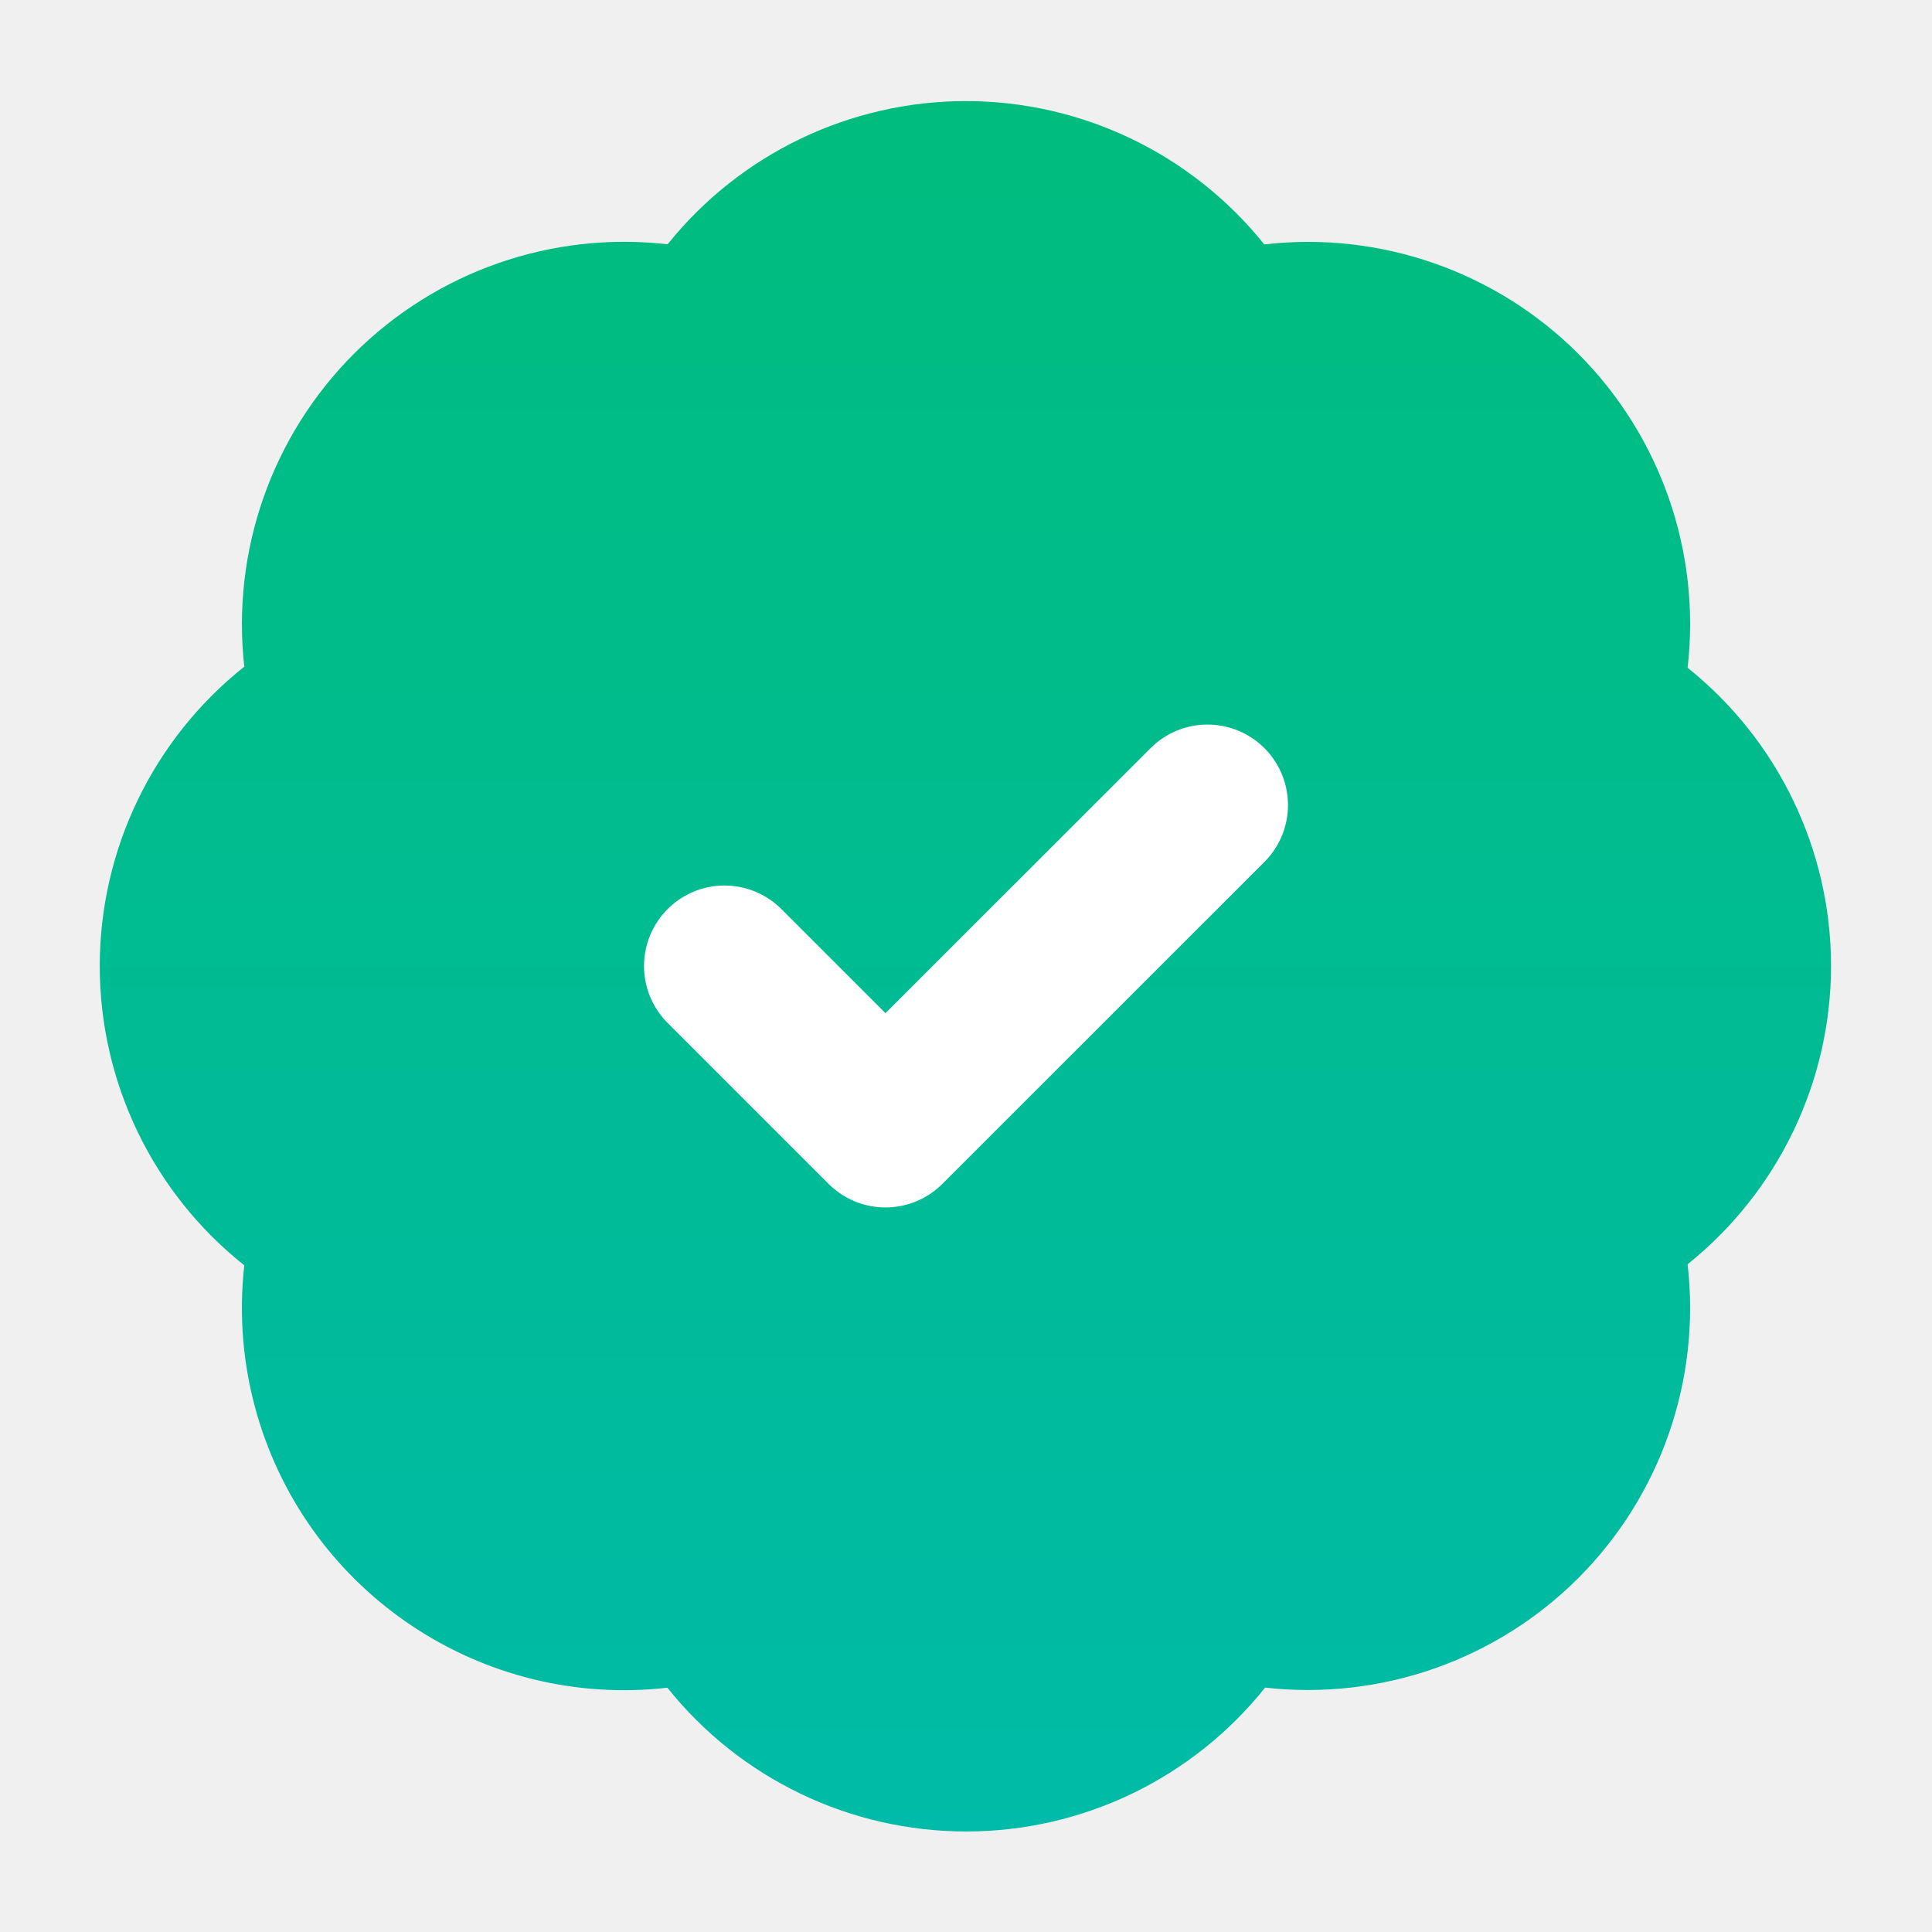
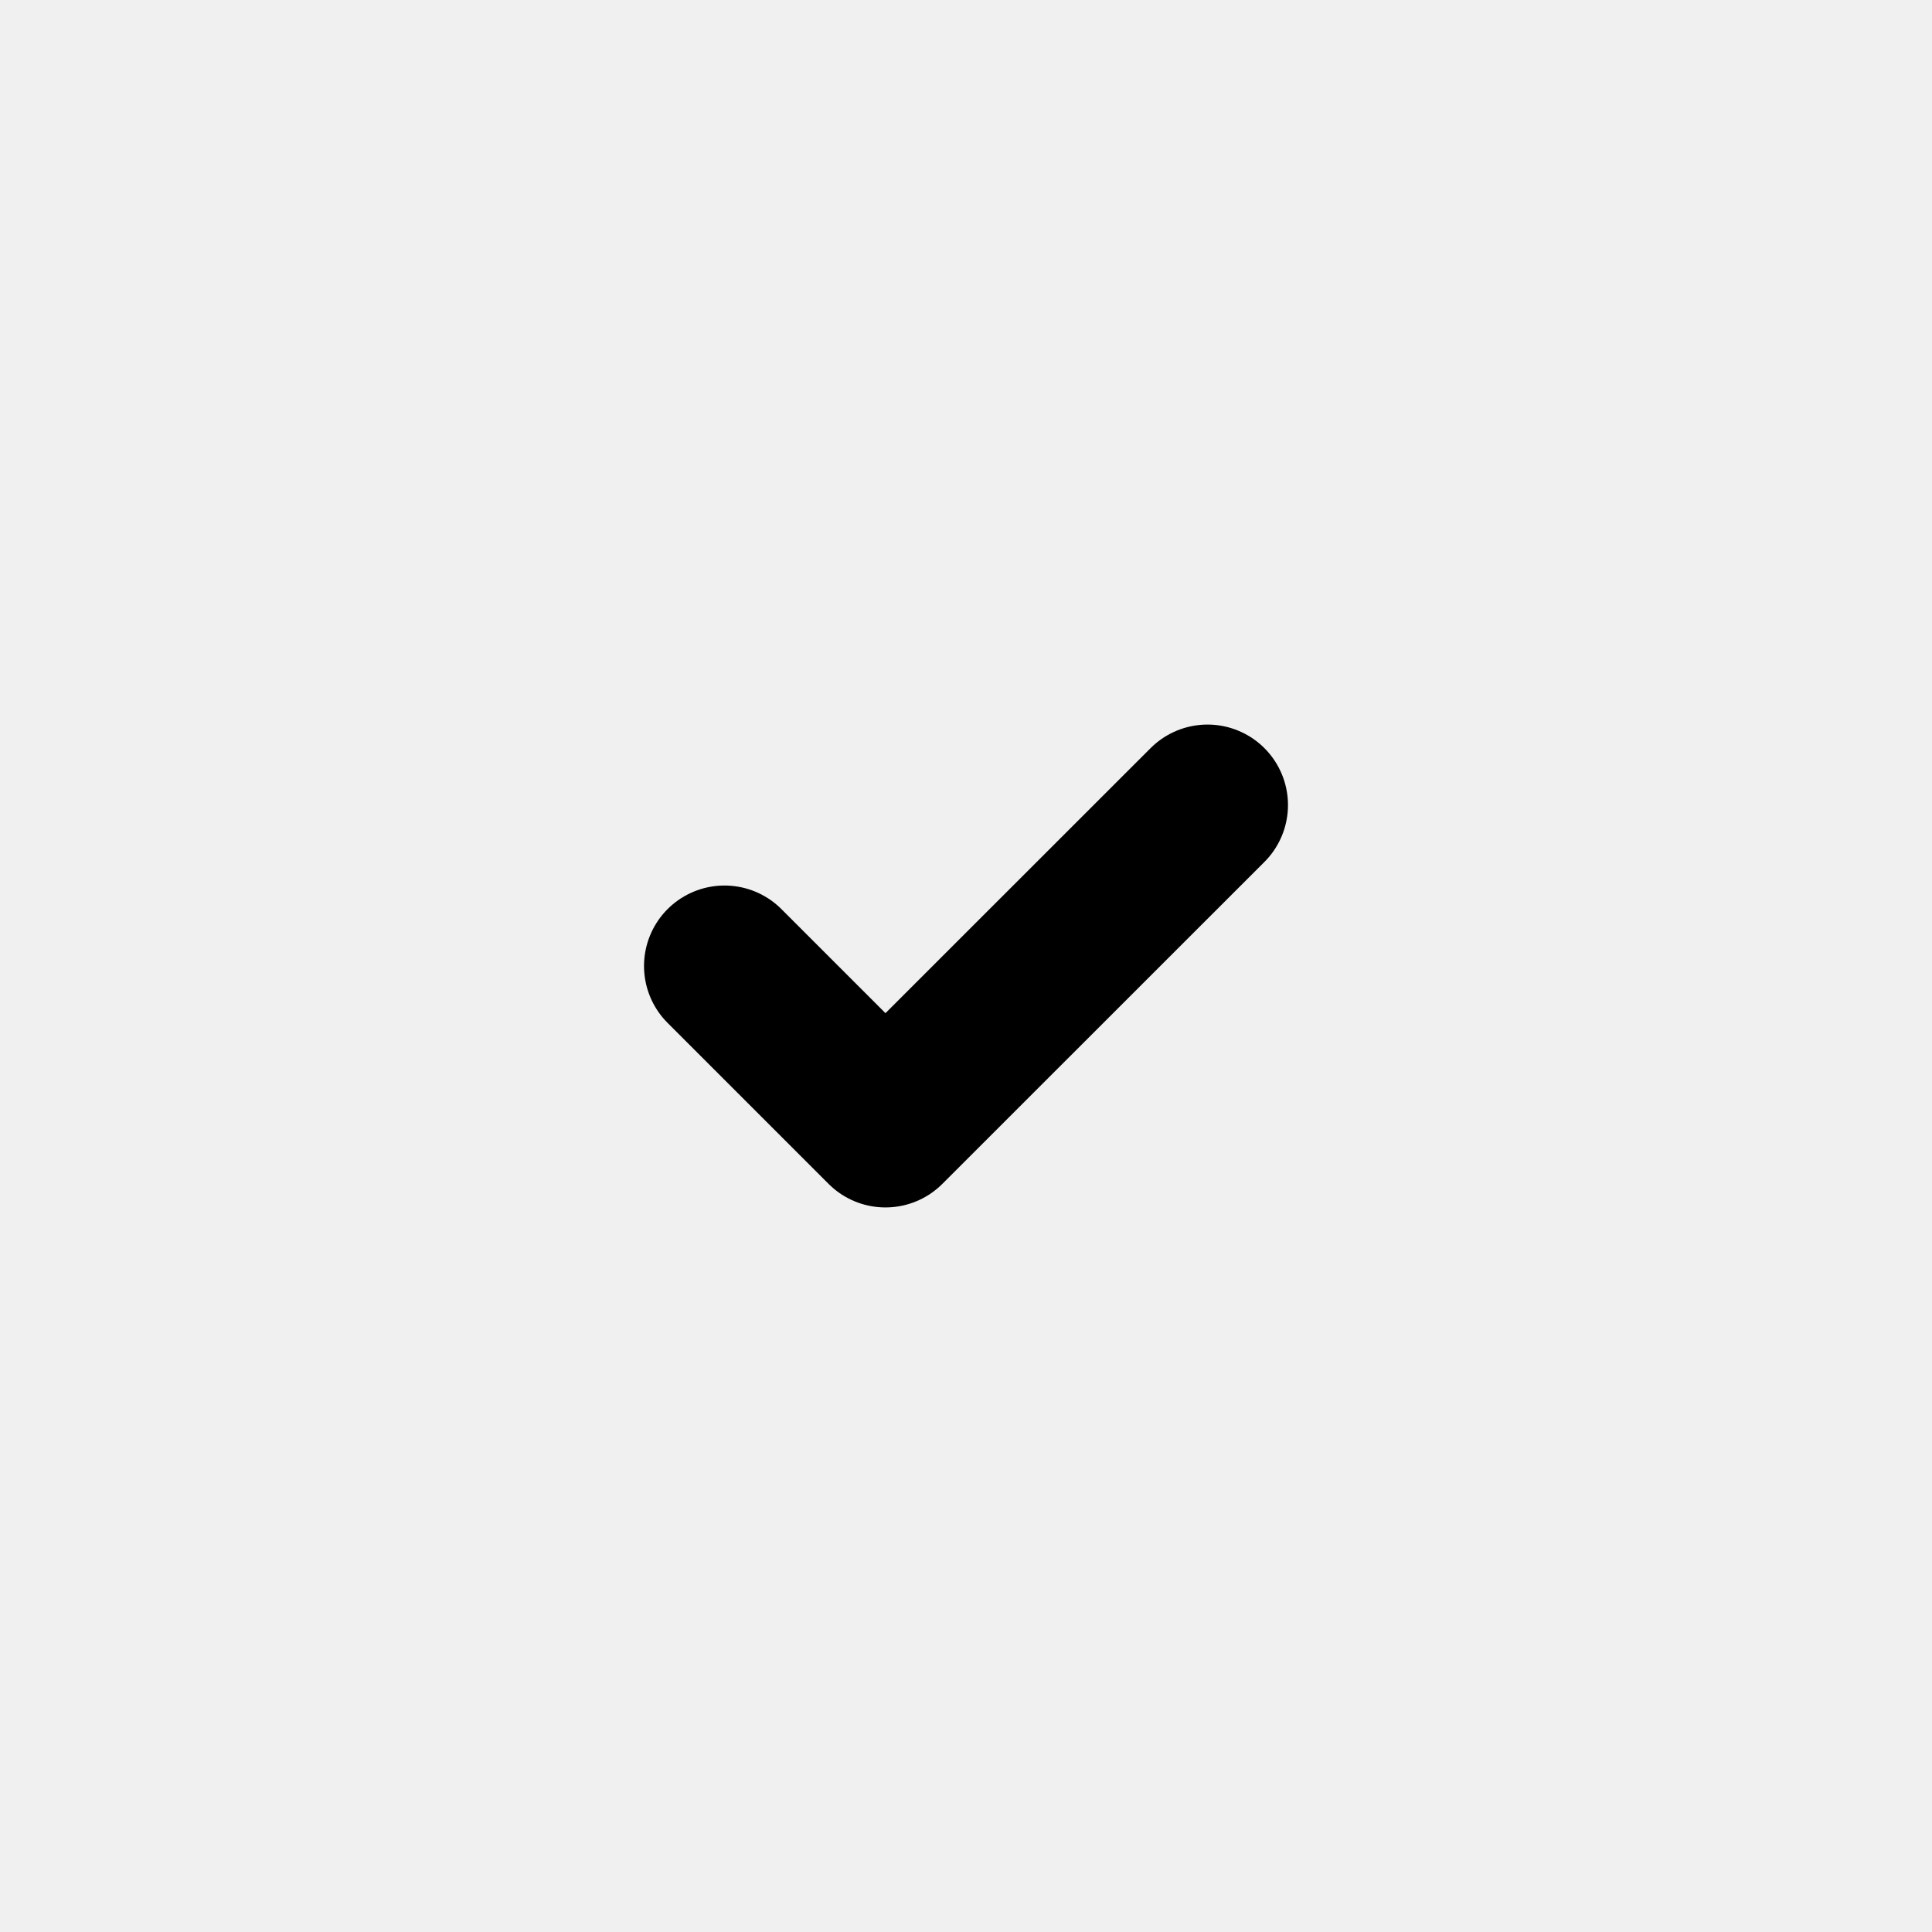
<svg xmlns="http://www.w3.org/2000/svg" fill="none" viewBox="0 0 16 16">
-   <path fill="url(#VerifiedGradient)" d="M8 .837a3.168 3.168 0 0 1 2.47 1.187 3.166 3.166 0 0 1 2.601.906 3.168 3.168 0 0 1 .905 2.6A3.167 3.167 0 0 1 15.164 8a3.172 3.172 0 0 1-1.188 2.47 3.167 3.167 0 0 1-.903 2.597 3.168 3.168 0 0 1-2.596.909 3.167 3.167 0 0 1-4.95.001 3.166 3.166 0 0 1-3.397-2.258 3.169 3.169 0 0 1-.107-1.24A3.168 3.168 0 0 1 .826 8a3.17 3.17 0 0 1 1.197-2.479 3.168 3.168 0 0 1 .91-2.593 3.166 3.166 0 0 1 2.596-.905A3.169 3.169 0 0 1 8 .837Z" />
-   <path stroke="#fff" stroke-linecap="round" stroke-linejoin="round" stroke-width="1.333" d="m6 8 1.333 1.333L10 6.667" />
-   <defs>
-     <linearGradient id="VerifiedGradient" x1="7.995" y1="0.837" x2="7.995" y2="15.169" gradientUnits="userSpaceOnUse">
-       <stop stop-color="#00BC7D" />
-       <stop offset="1" stop-color="#00BBA7" />
-     </linearGradient>
-   </defs>
+   <path d="M8 .837a3.168 3.168 0 0 1 2.47 1.187 3.166 3.166 0 0 1 2.601.906 3.168 3.168 0 0 1 .905 2.6A3.167 3.167 0 0 1 15.164 8a3.172 3.172 0 0 1-1.188 2.47 3.167 3.167 0 0 1-.903 2.597 3.168 3.168 0 0 1-2.596.909 3.167 3.167 0 0 1-4.95.001 3.166 3.166 0 0 1-3.397-2.258 3.169 3.169 0 0 1-.107-1.24A3.168 3.168 0 0 1 .826 8a3.17 3.17 0 0 1 1.197-2.479 3.168 3.168 0 0 1 .91-2.593 3.166 3.166 0 0 1 2.596-.905A3.169 3.169 0 0 1 8 .837Z" />
+   <path stroke="currentColor" stroke-linecap="round" stroke-linejoin="round" stroke-width="1.333" d="m6 8 1.333 1.333L10 6.667" />
</svg>
